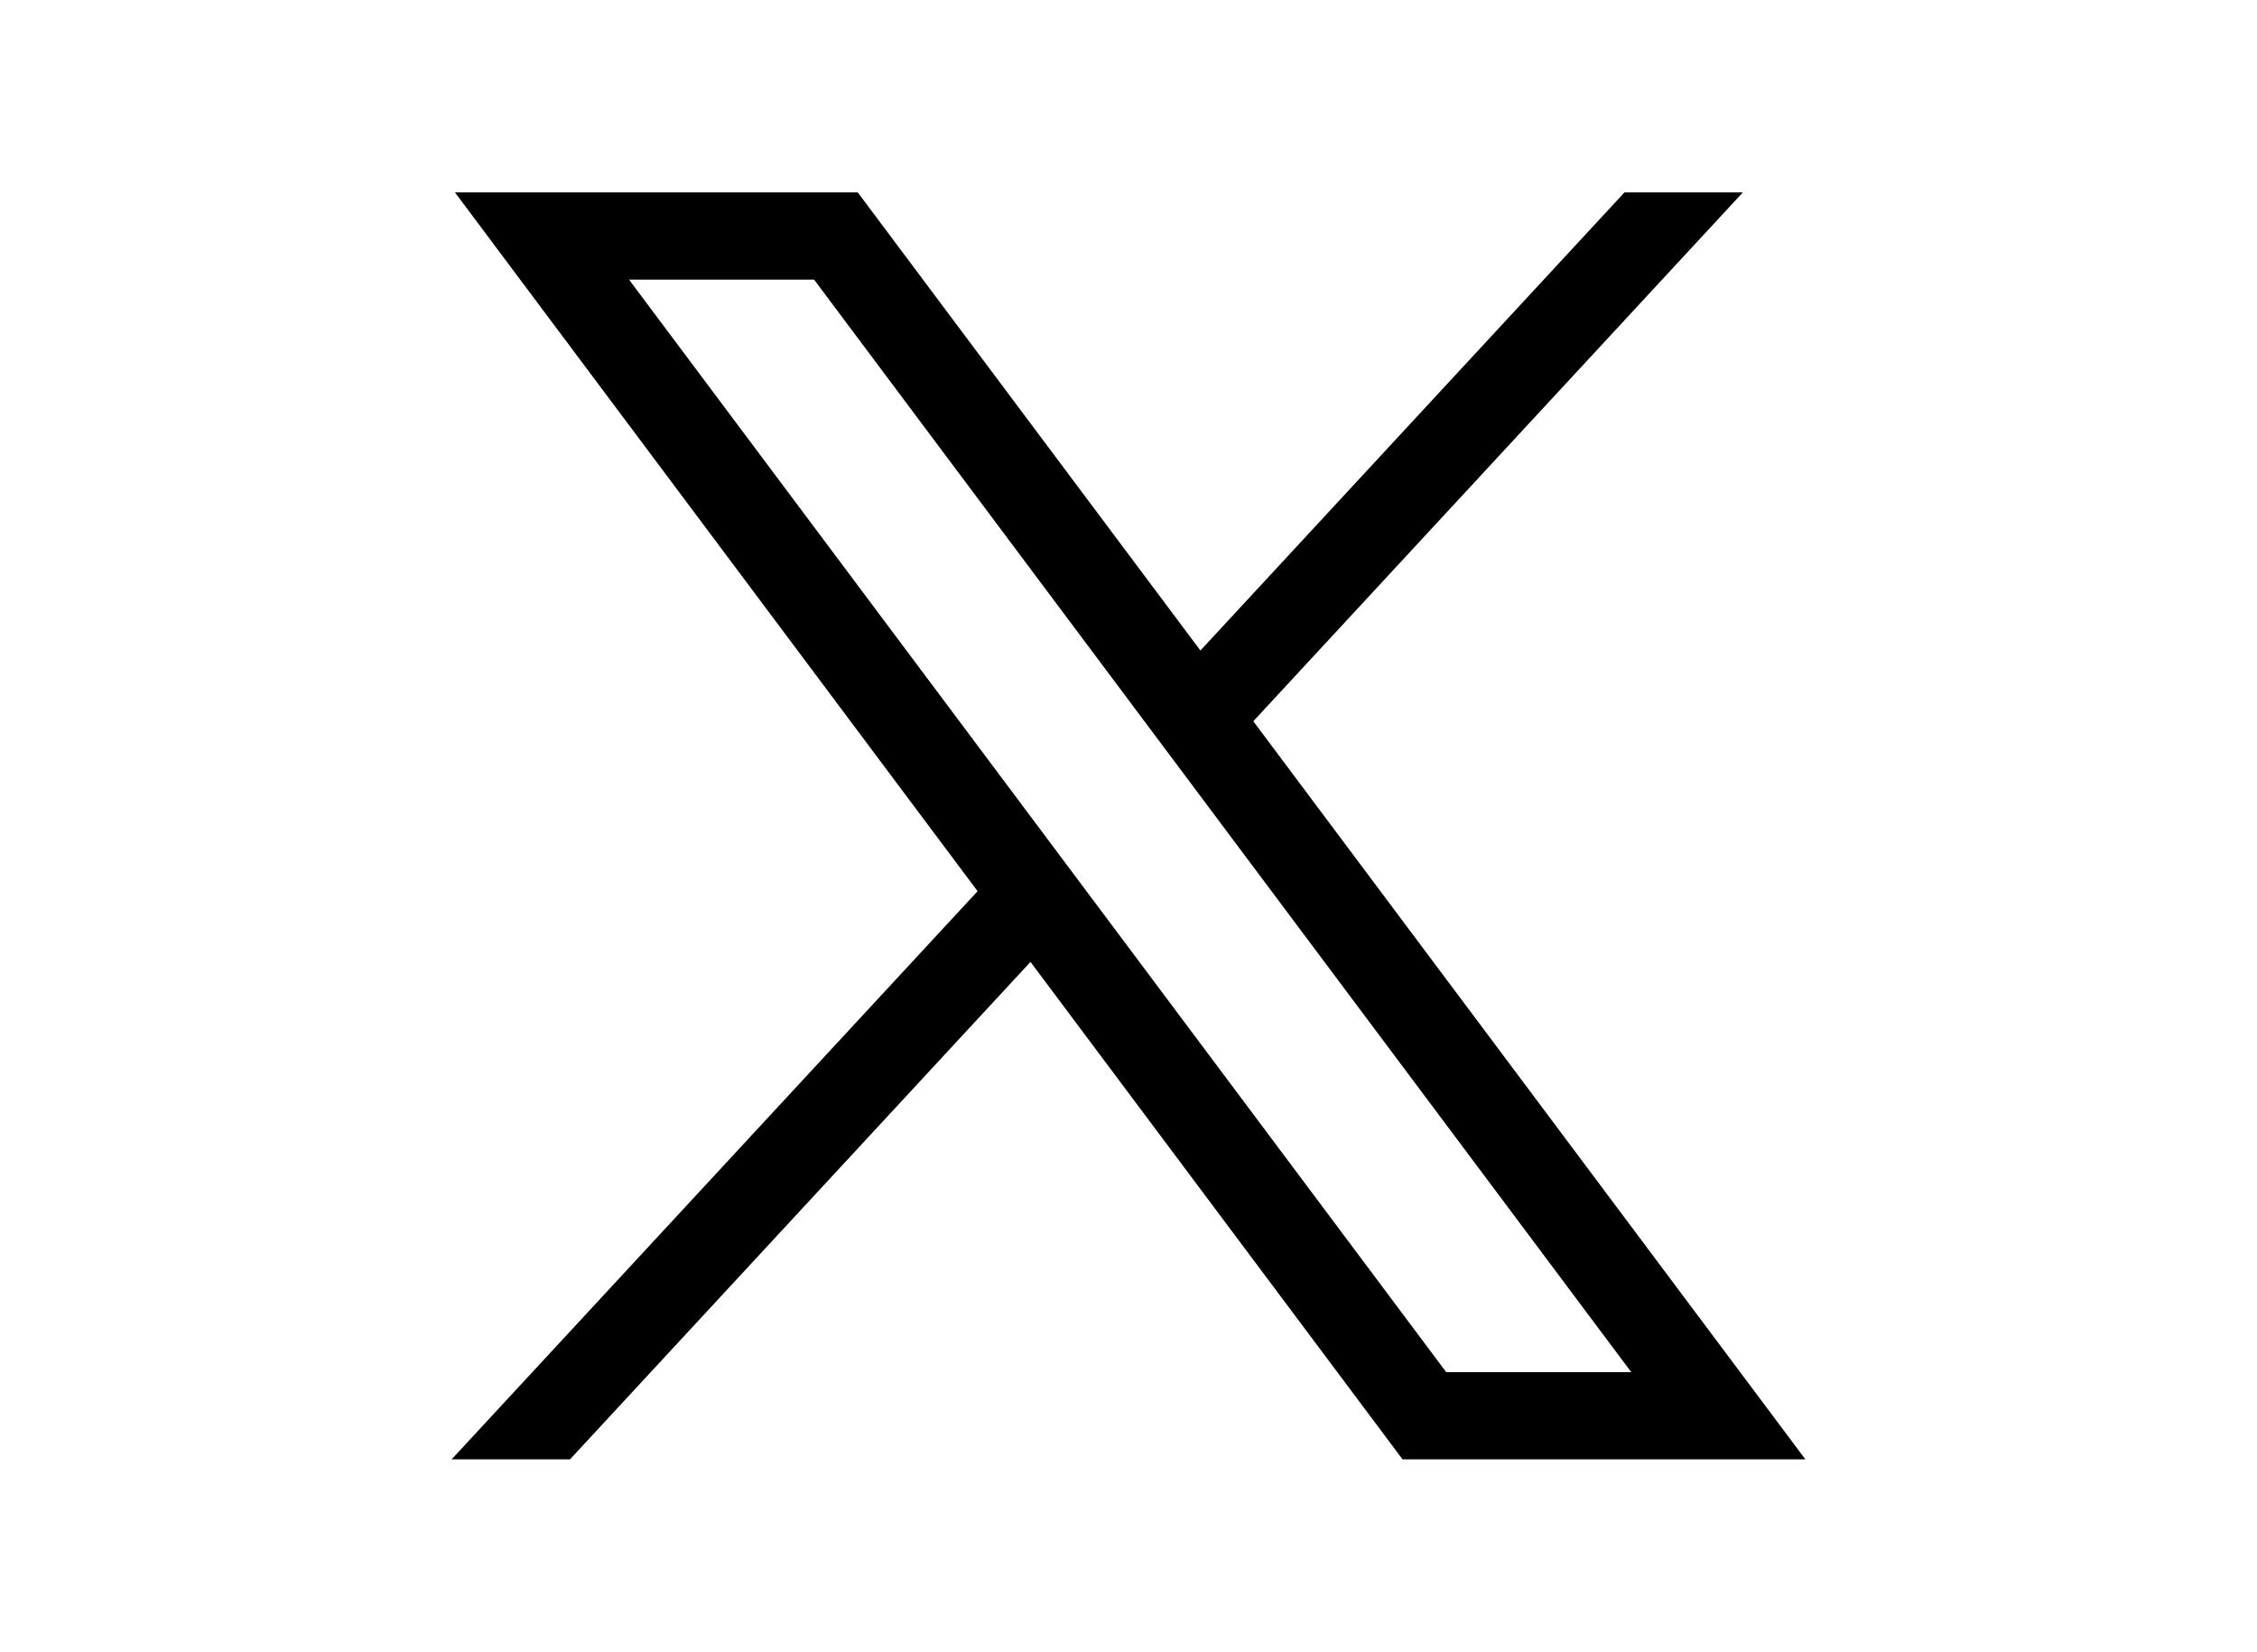
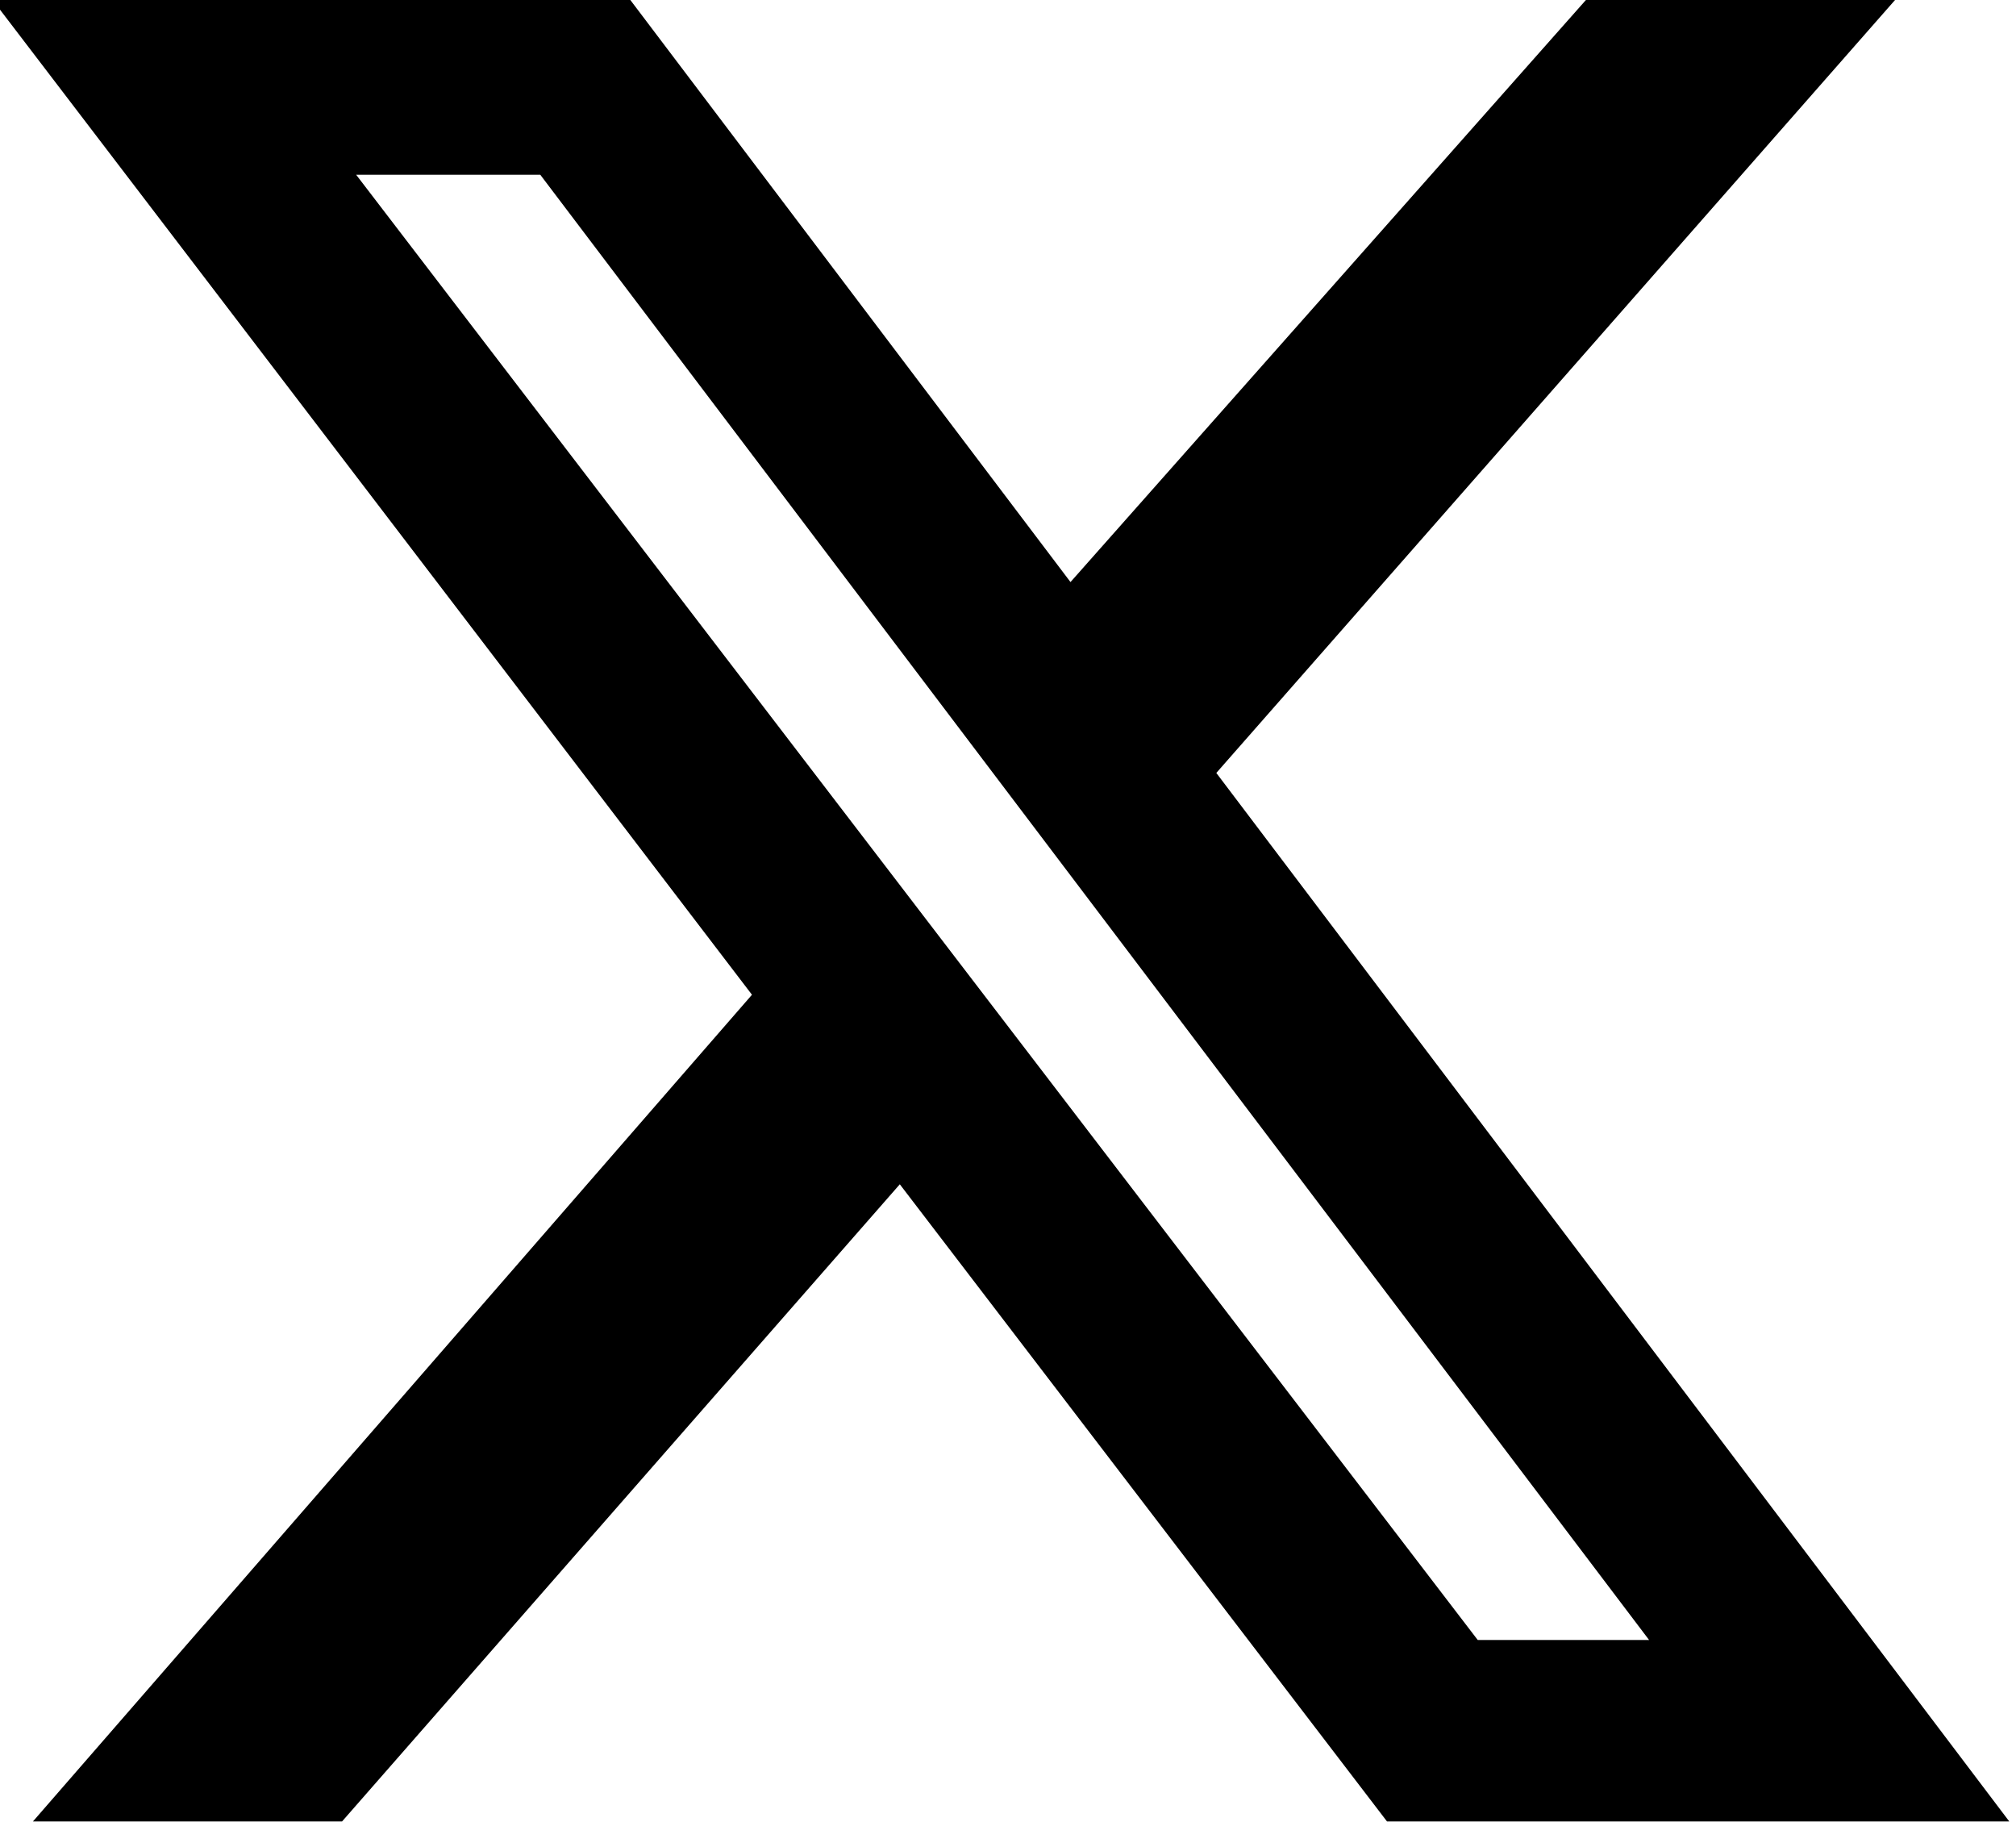
- <svg xmlns="http://www.w3.org/2000/svg" version="1.1" id="svg5" x="0px" y="0px" viewBox="0 0 1668.56 1221.19" style="enable-background:new 0 0 1668.56 1221.19;" xml:space="preserve">
-   <g id="layer1" transform="translate(52.39009,-25.0586)">
-     <path id="path1009" d="M283.94,167.31l386.39,516.64L281.5,1104h87.51l340.42-367.76L984.48,1104h297.8L874.15,558.3l361.92-390.99   h-87.51l-313.51,338.7l-253.31-338.7H283.94z M412.63,231.77h136.81l604.13,807.76h-136.81L412.63,231.77z" />
-   </g>
+ <svg xmlns="http://www.w3.org/2000/svg" width="300" height="271">
+   <path d="m236 0h46l-101 115 118 156h-92.6l-72.5-94.8-83 94.8h-46l107-123-113-148h94.9l65.5 86.6zm-16.1 244h25.5l-165-218h-27.4z" />
</svg>
